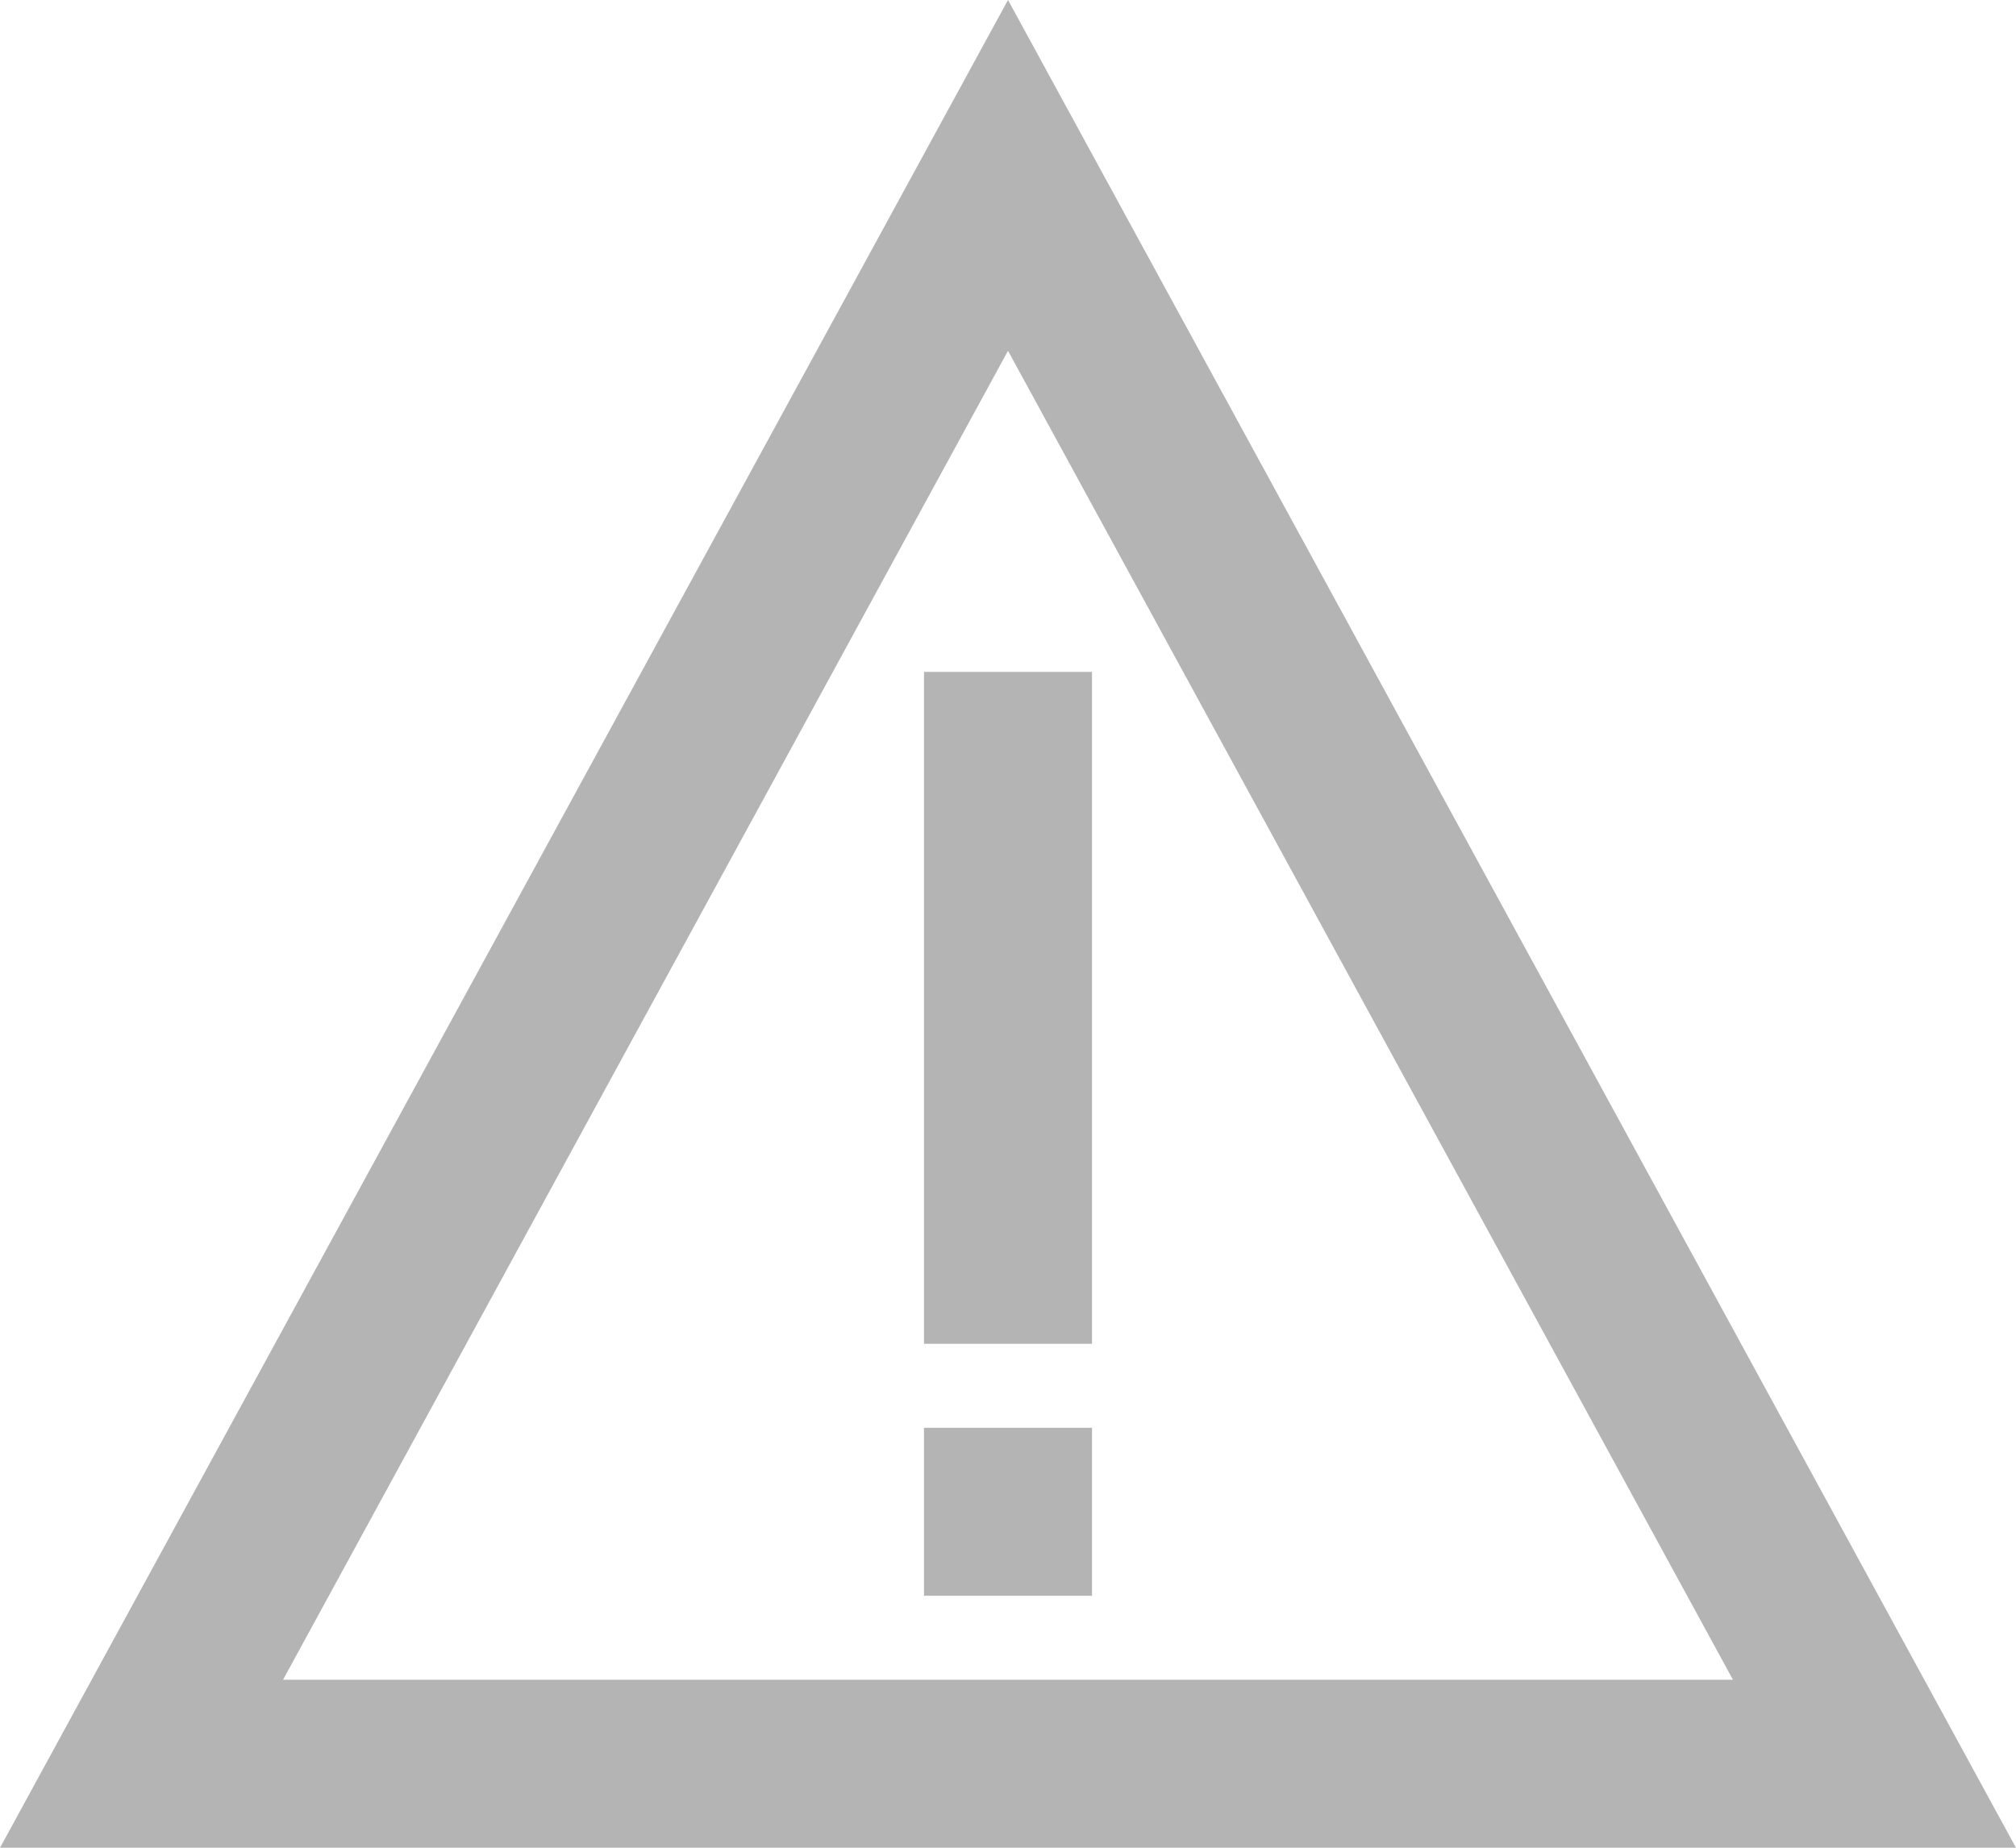
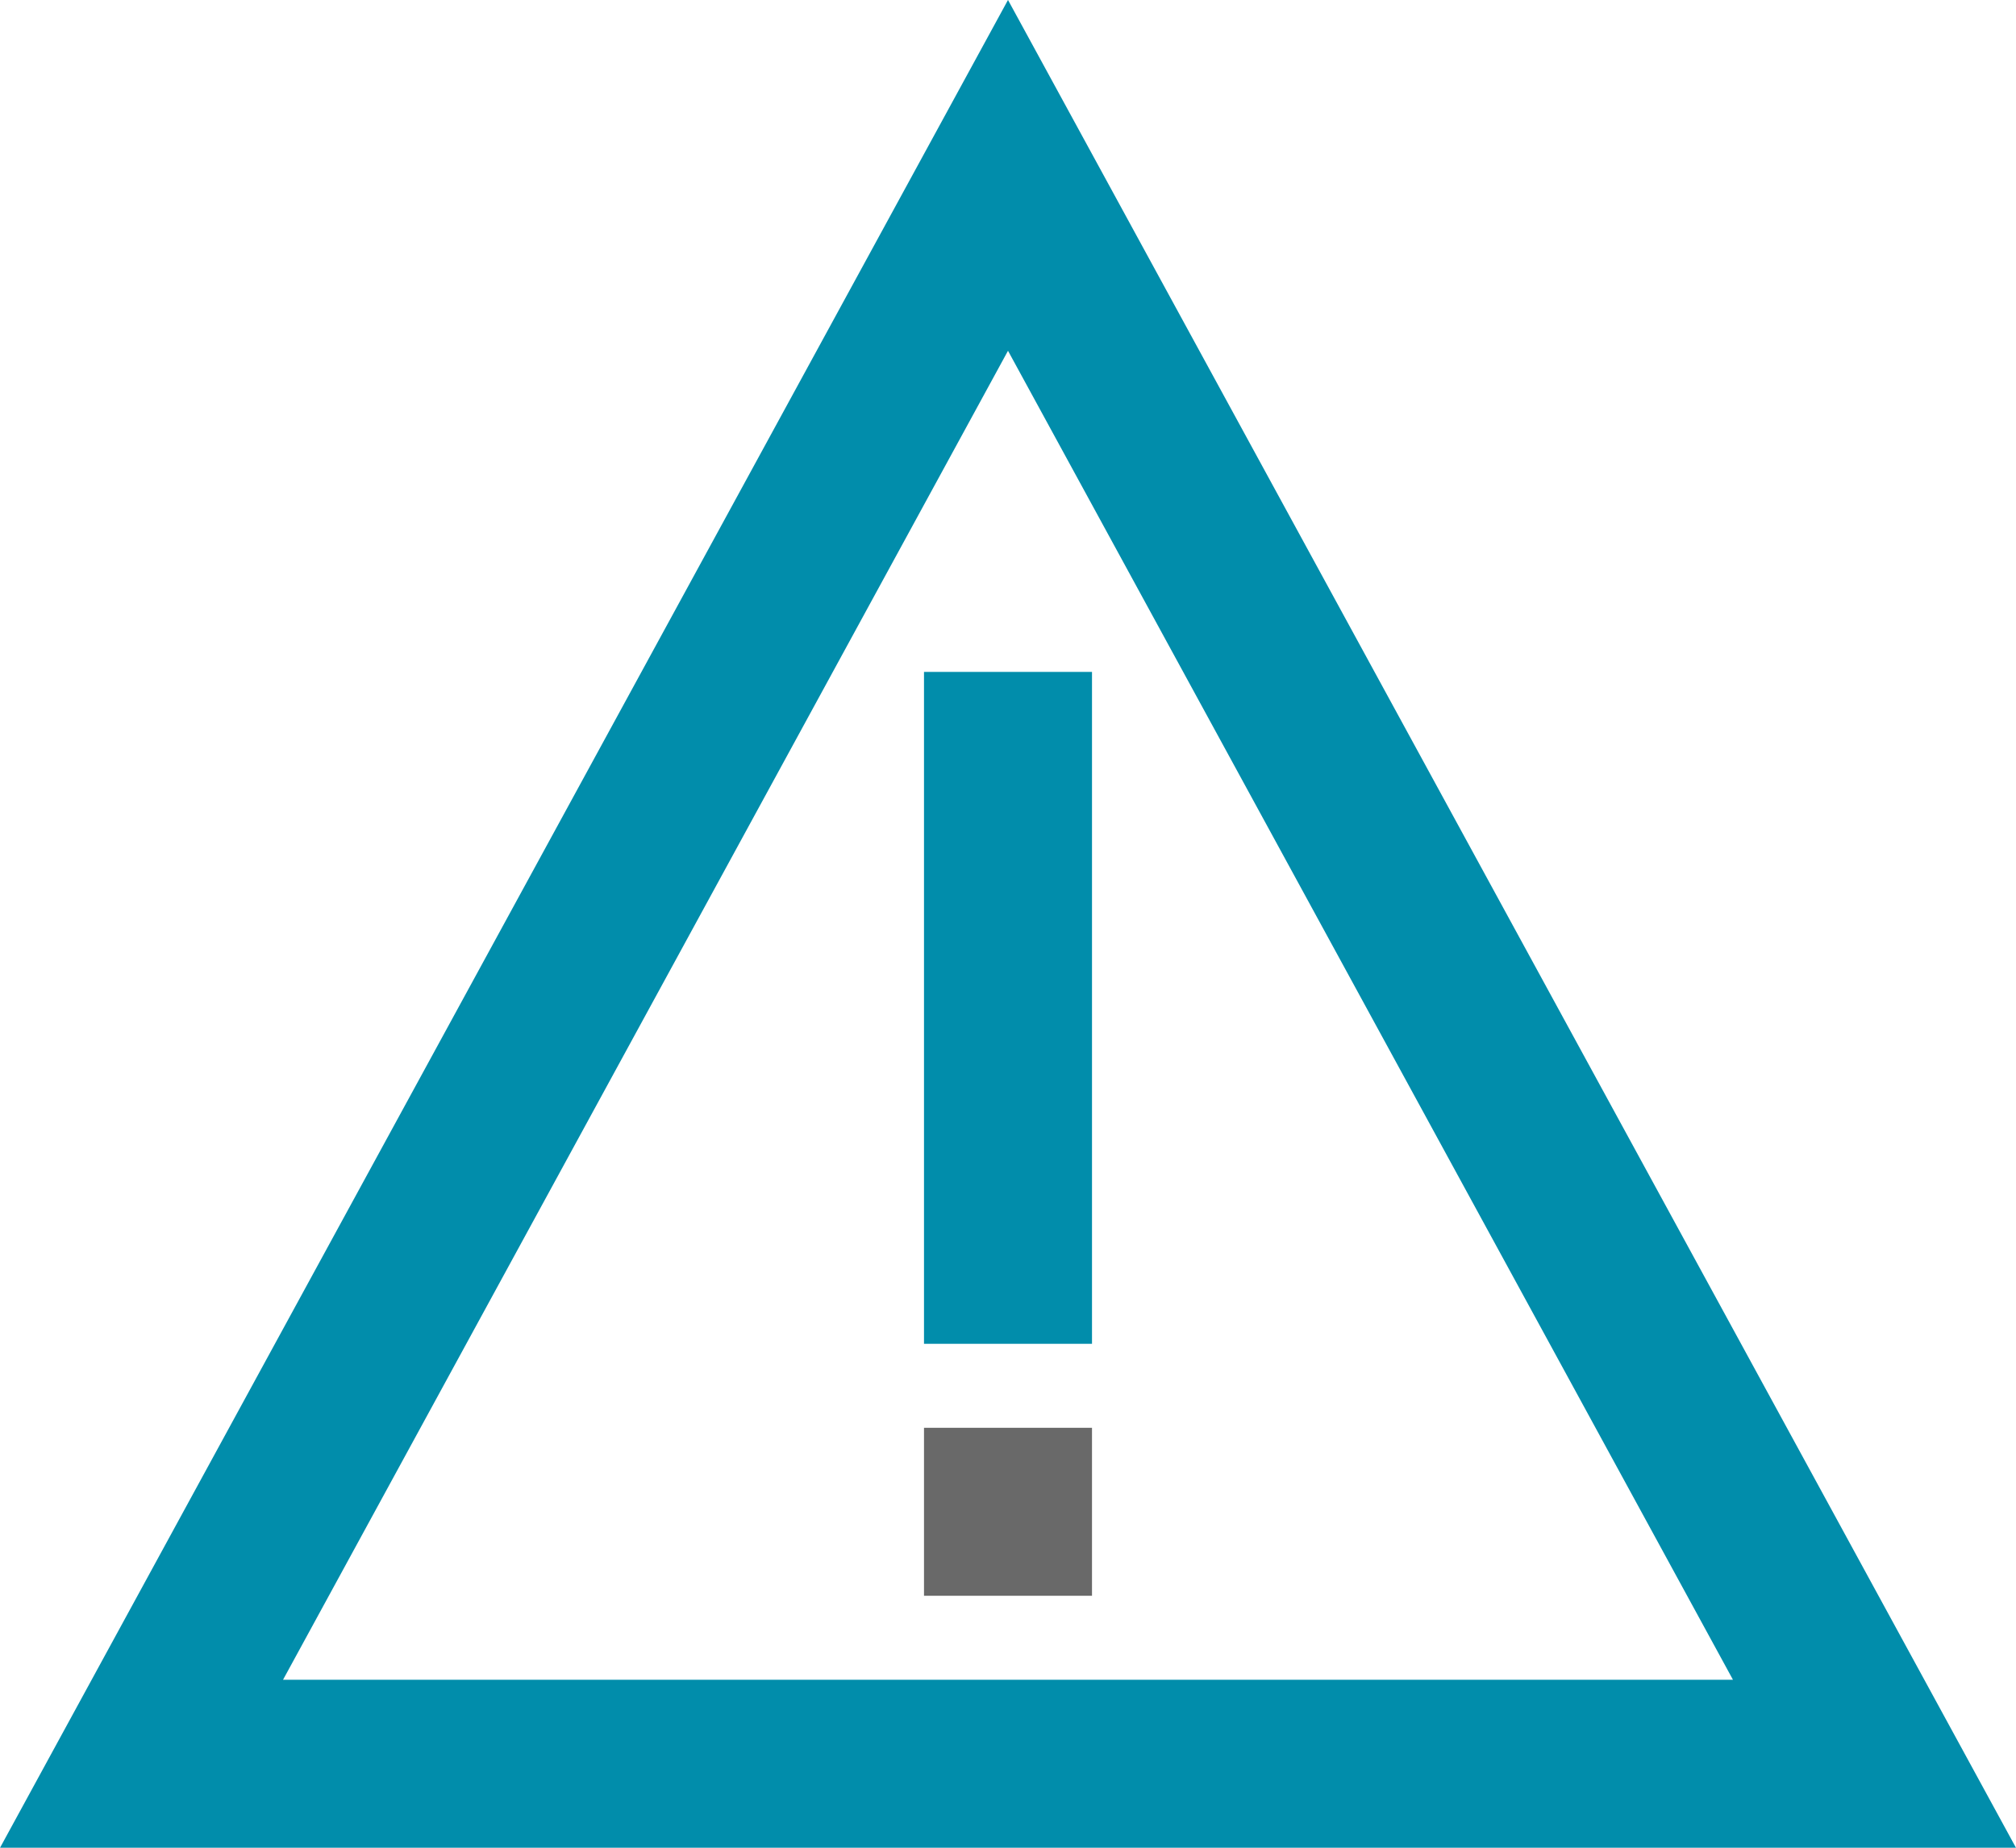
<svg xmlns="http://www.w3.org/2000/svg" width="24px" height="22px" viewBox="0 0 24 22" version="1.1">
-   <defs />
-   <g id="Components" stroke="none" stroke-width="1" fill="none" fill-rule="evenodd" opacity="0.5">
-     <g id="Toolkit-Documentation:-Components" transform="translate(-137, -1842)">
-       <g id="Button-&amp;-Indicatiors" transform="translate(134, 1269)">
-         <g id="Feedback-Indicator" transform="translate(3, 546)">
-           <g id="alert" transform="translate(0, 26)">
+   <g id="Components" stroke="none" stroke-width="1" fill="none" fill-rule="evenodd">
+     <g id="Toolkit-Documentation:-Components" transform="translate(-537, -1676)">
+       <g id="Button-&amp;-Indicatiors" transform="translate(537, 1003)">
+         <g id="Feedback-Indicator" transform="translate(0, 646)">
+           <g id="icn_feedbackindicator" transform="translate(0, 26)">
+             <rect id="Rectangle-2" fill="#696969" fill-rule="nonzero" x="11" y="18" width="2" height="2" />
            <polygon id="Shape" points="0 0 24 0 24 24 0 24" />
-             <path d="M1.685,22 L22.315,22 L12,3.088 L1.685,22 Z" id="Shape" stroke="#696969" stroke-width="2" />
-             <path d="M12,10 L12,16" id="Shape" stroke="#696969" stroke-width="2" stroke-linecap="square" />
-             <rect id="Rectangle-2" fill="#696969" fill-rule="nonzero" x="11" y="18" width="2" height="2" />
+             <path d="M1.685,22 L22.315,22 L12,3.088 L1.685,22 Z" id="Shape" stroke="#018DAB" stroke-width="2" />
+             <path d="M12,10 L12,16" id="Shape" stroke="#018DAB" stroke-width="2" stroke-linecap="square" />
          </g>
        </g>
      </g>
    </g>
  </g>
</svg>
